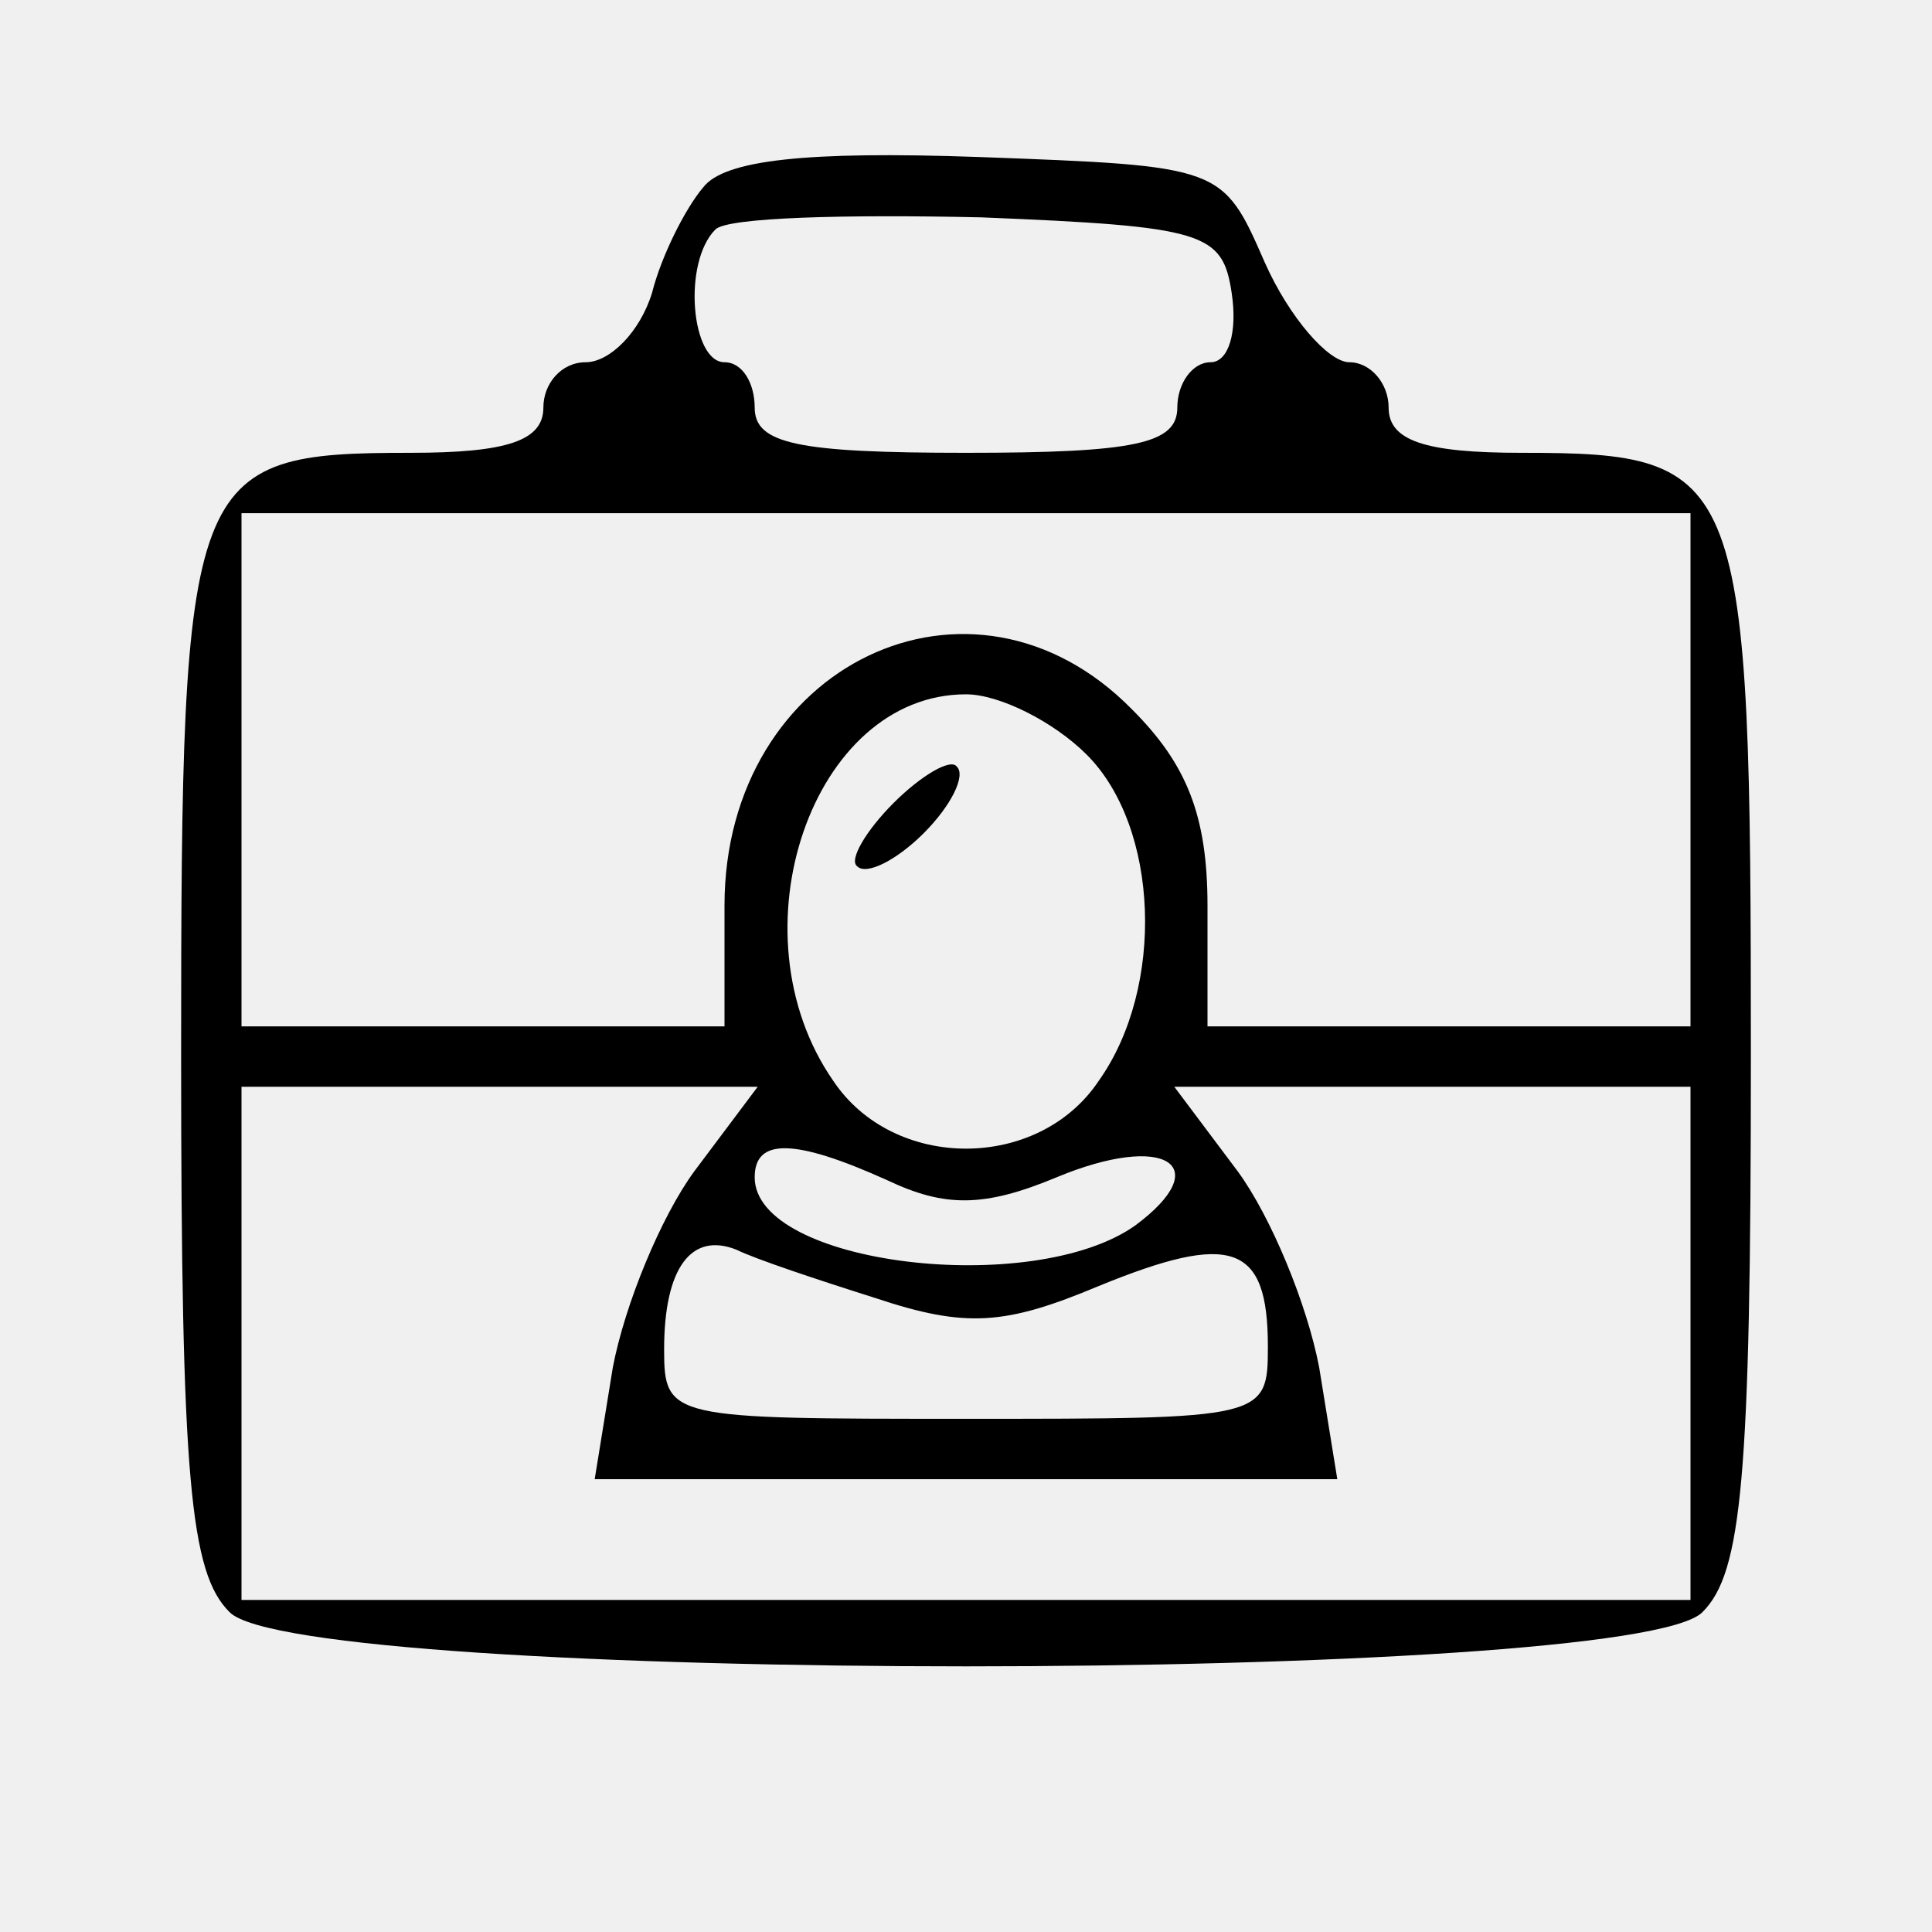
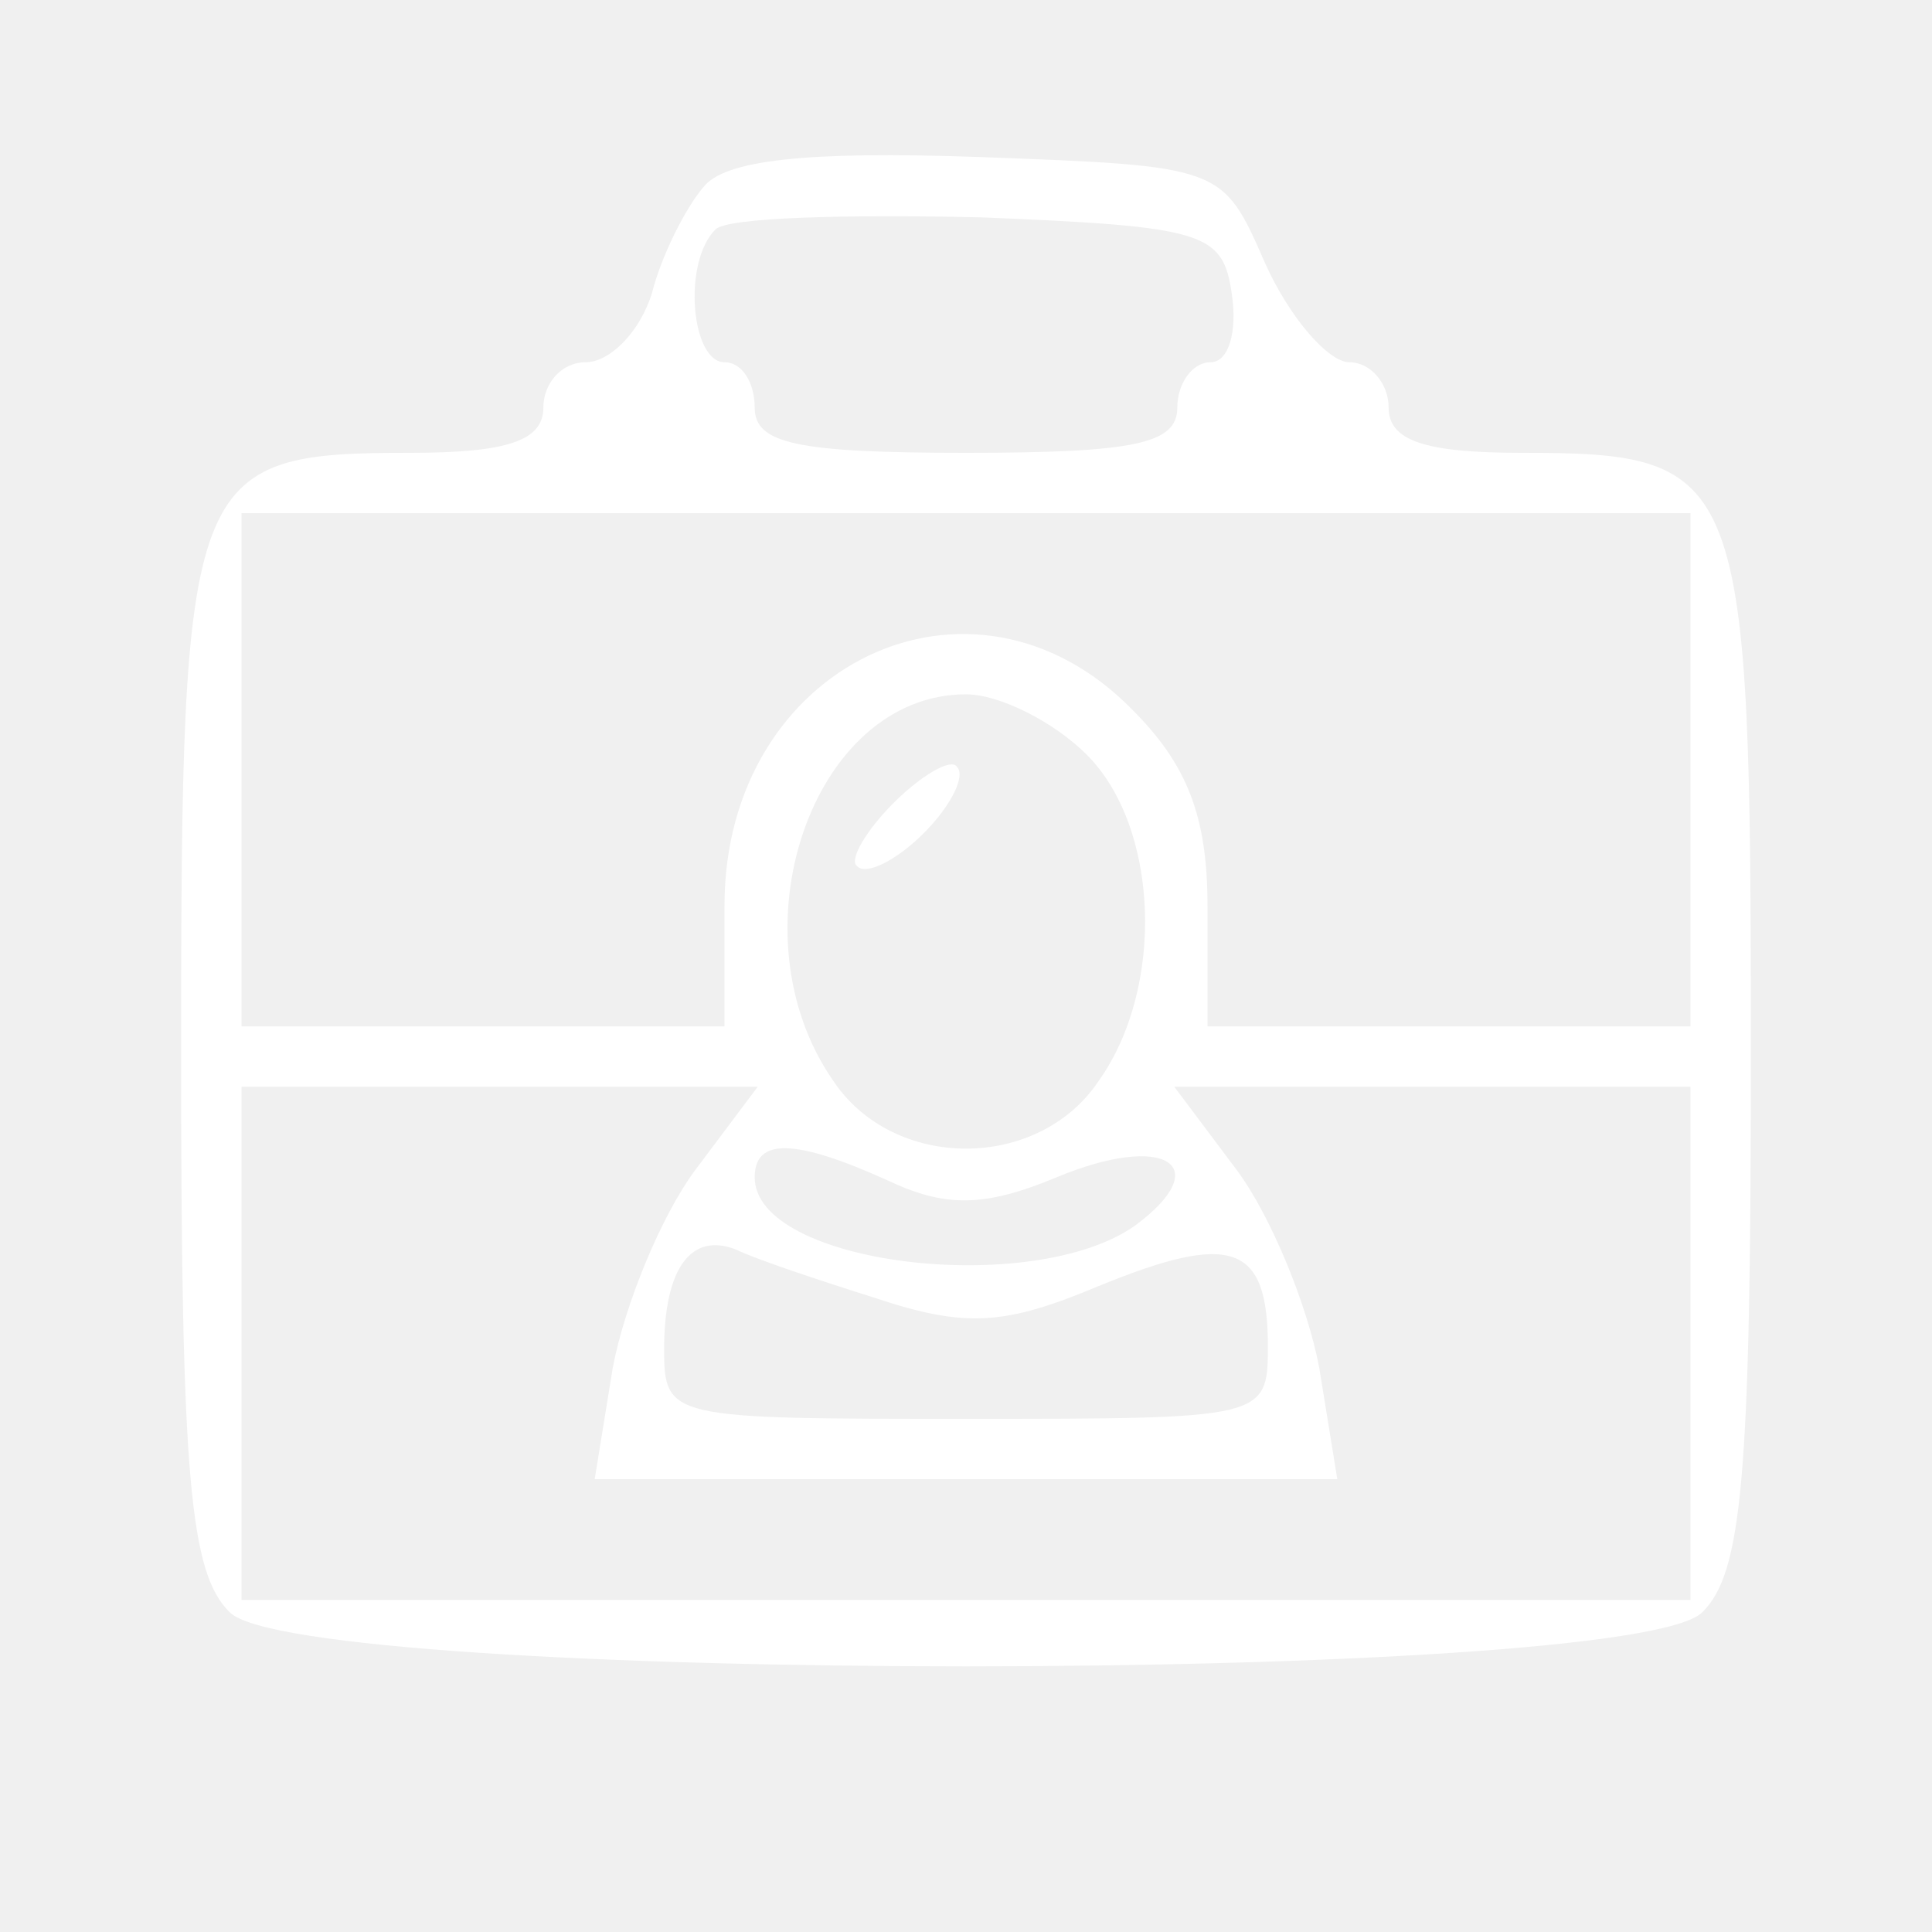
<svg xmlns="http://www.w3.org/2000/svg" version="1.0" width="64pt" height="64pt" viewBox="0 0 64 64" preserveAspectRatio="xMidYMid meet">
-   <g transform="translate(0,64) scale(0.1,-0.1)" fill="#000000" stroke="none">
+   <g transform="translate(0,64) scale(0.1,-0.1)" fill="#FFFFFF" stroke="none">
    <path d="M233 578 c-6 -7 -14 -23 -17 -35 -4 -13 -14 -23 -22 -23 -8 0 -14 -7 -14 -15 0 -11 -12 -15 -44 -15 -74 0 -76 -6 -76 -200 0 -140 3 -171 16 -184 23 -24 465 -24 488 0 13 13 16 44 16 184 0 194 -2 200 -76 200 -32 0 -44 4 -44 15 0 8 -6 15 -13 15 -7 0 -20 15 -28 33 -14 32 -14 32 -95 35 -57 2 -84 -1 -91 -10z m175 -35 c2 -13 -1 -23 -7 -23 -6 0 -11 -7 -11 -15 0 -12 -14 -15 -70 -15 -56 0 -70 3 -70 15 0 8 -4 15 -10 15 -11 0 -14 33 -3 44 4 4 43 5 88 4 74 -3 80 -5 83 -25z m152 -158 l0 -85 -80 0 -80 0 0 40 c0 30 -7 47 -25 65 -53 54 -135 15 -135 -65 l0 -40 -80 0 -80 0 0 85 0 85 240 0 240 0 0 -85z m-200 5 c24 -24 26 -77 4 -108 -20 -30 -68 -30 -88 0 -34 49 -7 128 44 128 11 0 29 -9 40 -20z m-130 -138 c-11 -15 -23 -44 -27 -65 l-6 -37 123 0 123 0 -6 37 c-4 21 -16 50 -27 65 l-21 28 86 0 85 0 0 -85 0 -85 -240 0 -240 0 0 85 0 85 85 0 86 0 -21 -28z m64 -3 c19 -9 32 -9 56 1 36 15 53 4 26 -16 -34 -24 -126 -13 -126 16 0 13 13 13 44 -1z m-4 -39 c30 -10 43 -9 74 4 44 18 56 14 56 -20 0 -24 -1 -24 -100 -24 -98 0 -100 0 -100 23 0 27 9 39 24 33 6 -3 27 -10 46 -16z" />
    <path d="M296 374 c-9 -9 -15 -19 -12 -21 3 -3 13 2 22 11 9 9 14 19 11 22 -2 3 -12 -3 -21 -12z" />
  </g>
</svg>
